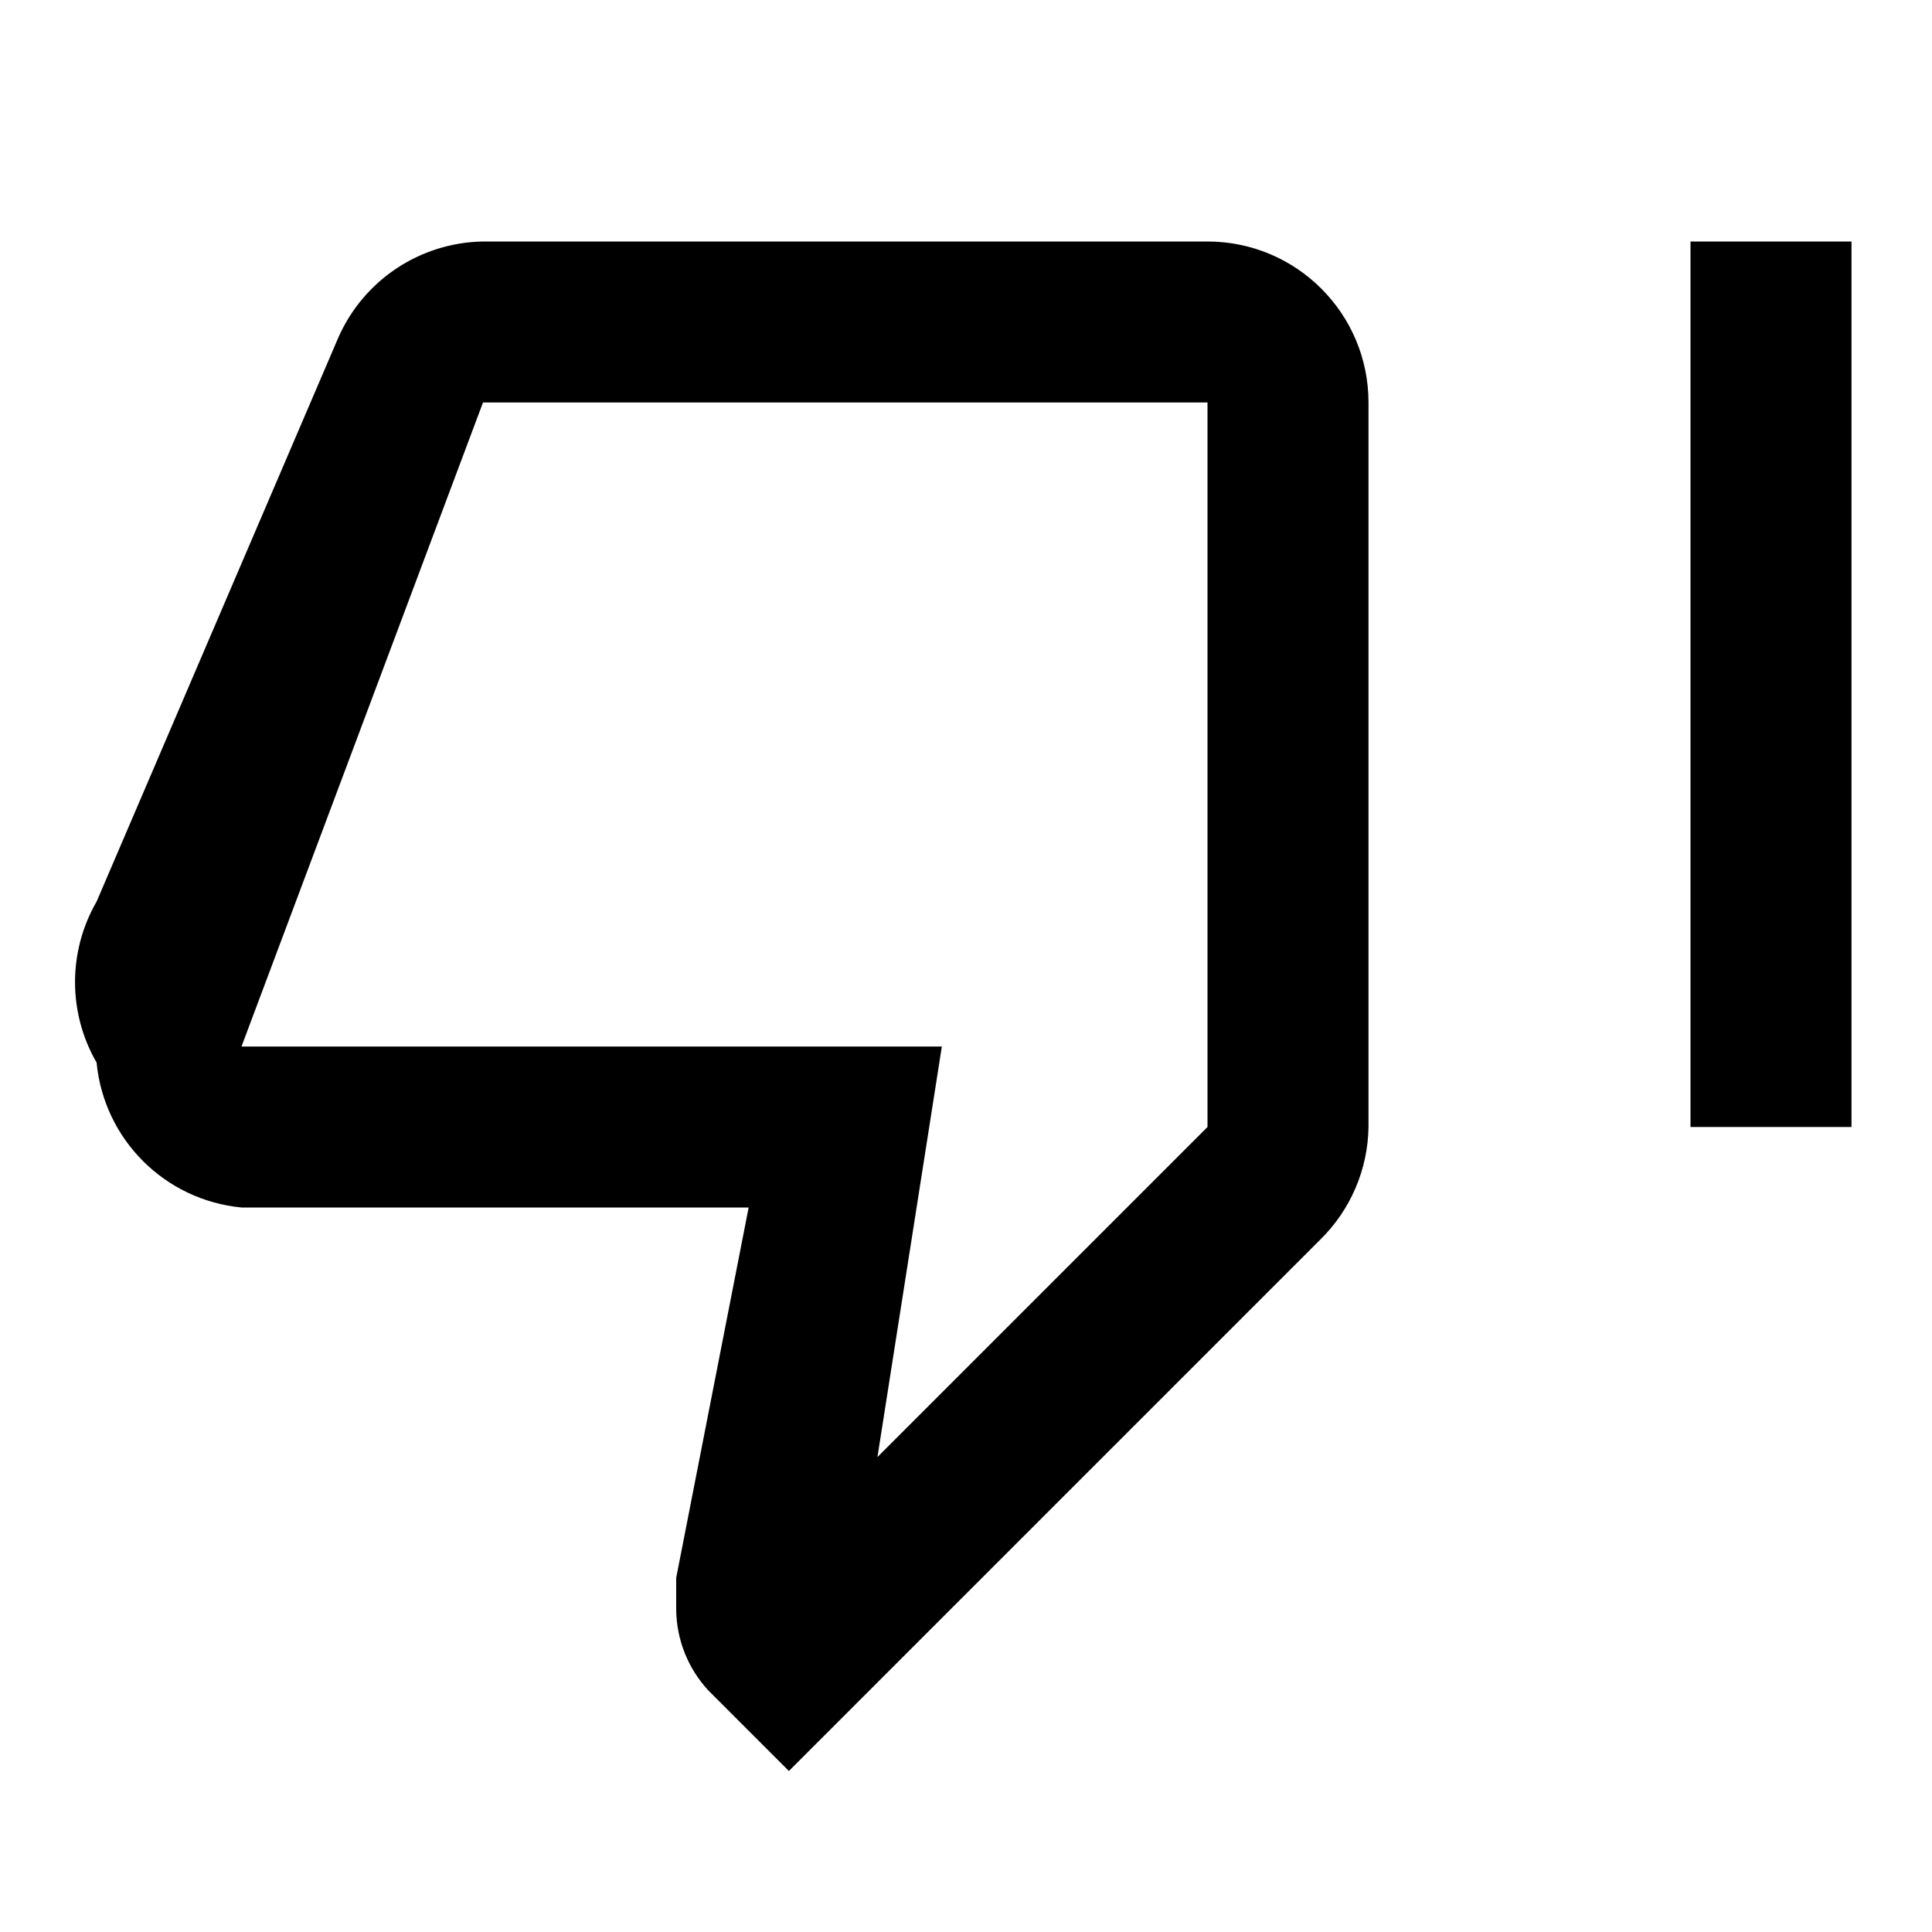
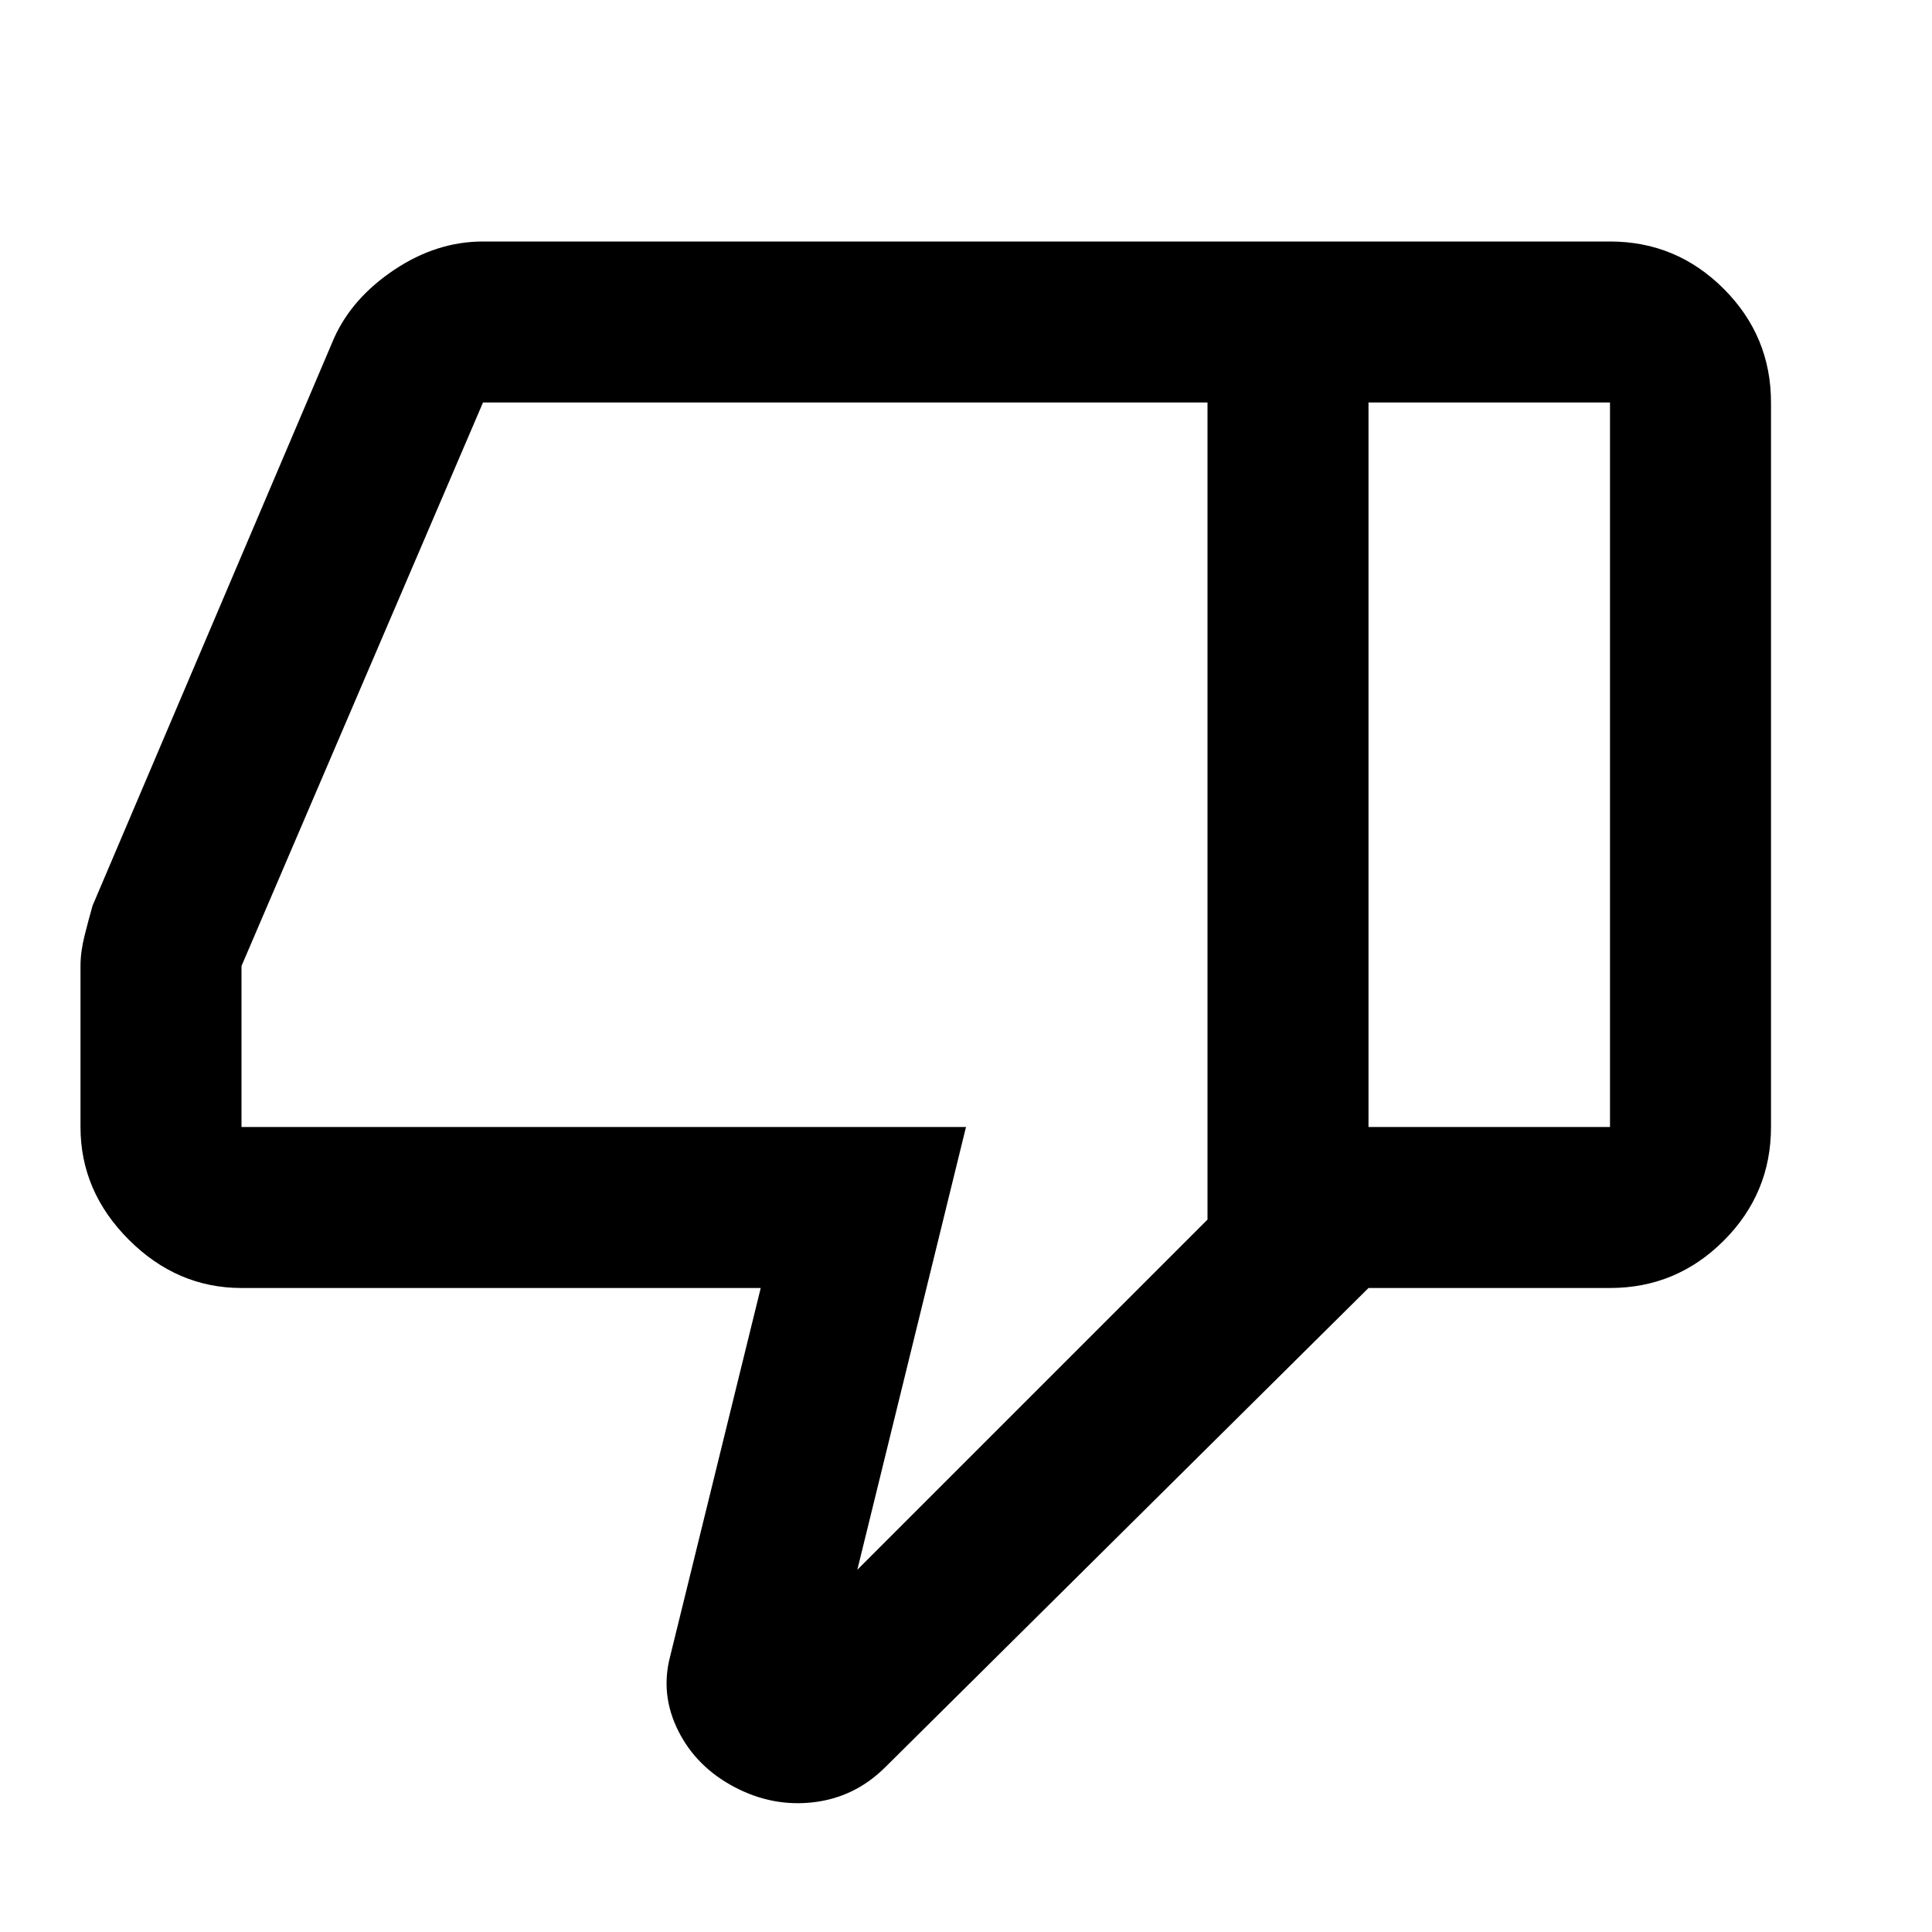
- <svg xmlns="http://www.w3.org/2000/svg" width="24" height="24" viewBox="0 0 24 24" fill="currentColor">
-   <path transform="rotate(180 12 12)" d="M3 10H1v11h2zm19.8.8A2 2 0 0 0 21 9h-6.3l.9-4.6V4a1.5 1.5 0 0 0-.4-1l-1-1L7.6 8.6A2 2 0 0 0 7 10v9a2 2 0 0 0 2 2h9a2 2 0 0 0 1.8-1.2l3-7a2 2 0 0 0 0-2ZM18 19H9v-9l4.1-4.1-.8 5.1H21z" />
+ <svg xmlns="http://www.w3.org/2000/svg" width="24" height="24" viewBox="0 -960 960 960">
+   <path d="M120-320q-32 0-56-24t-24-56v-80q0-7 2-15t4-15l120-282q9-20 30-34t44-14h440v520L440-82q-15 15-35.5 17.5T365-72q-19-10-28-28t-4-37l45-183H120Zm480-34v-406H240L120-480v80h360l-54 220 174-174Zm200-486q33 0 56.5 23.5T880-760v360q0 33-23.5 56.5T800-320H680v-80h120v-360H680v-80h120Zm-200 80v406-406Z" />
</svg>
